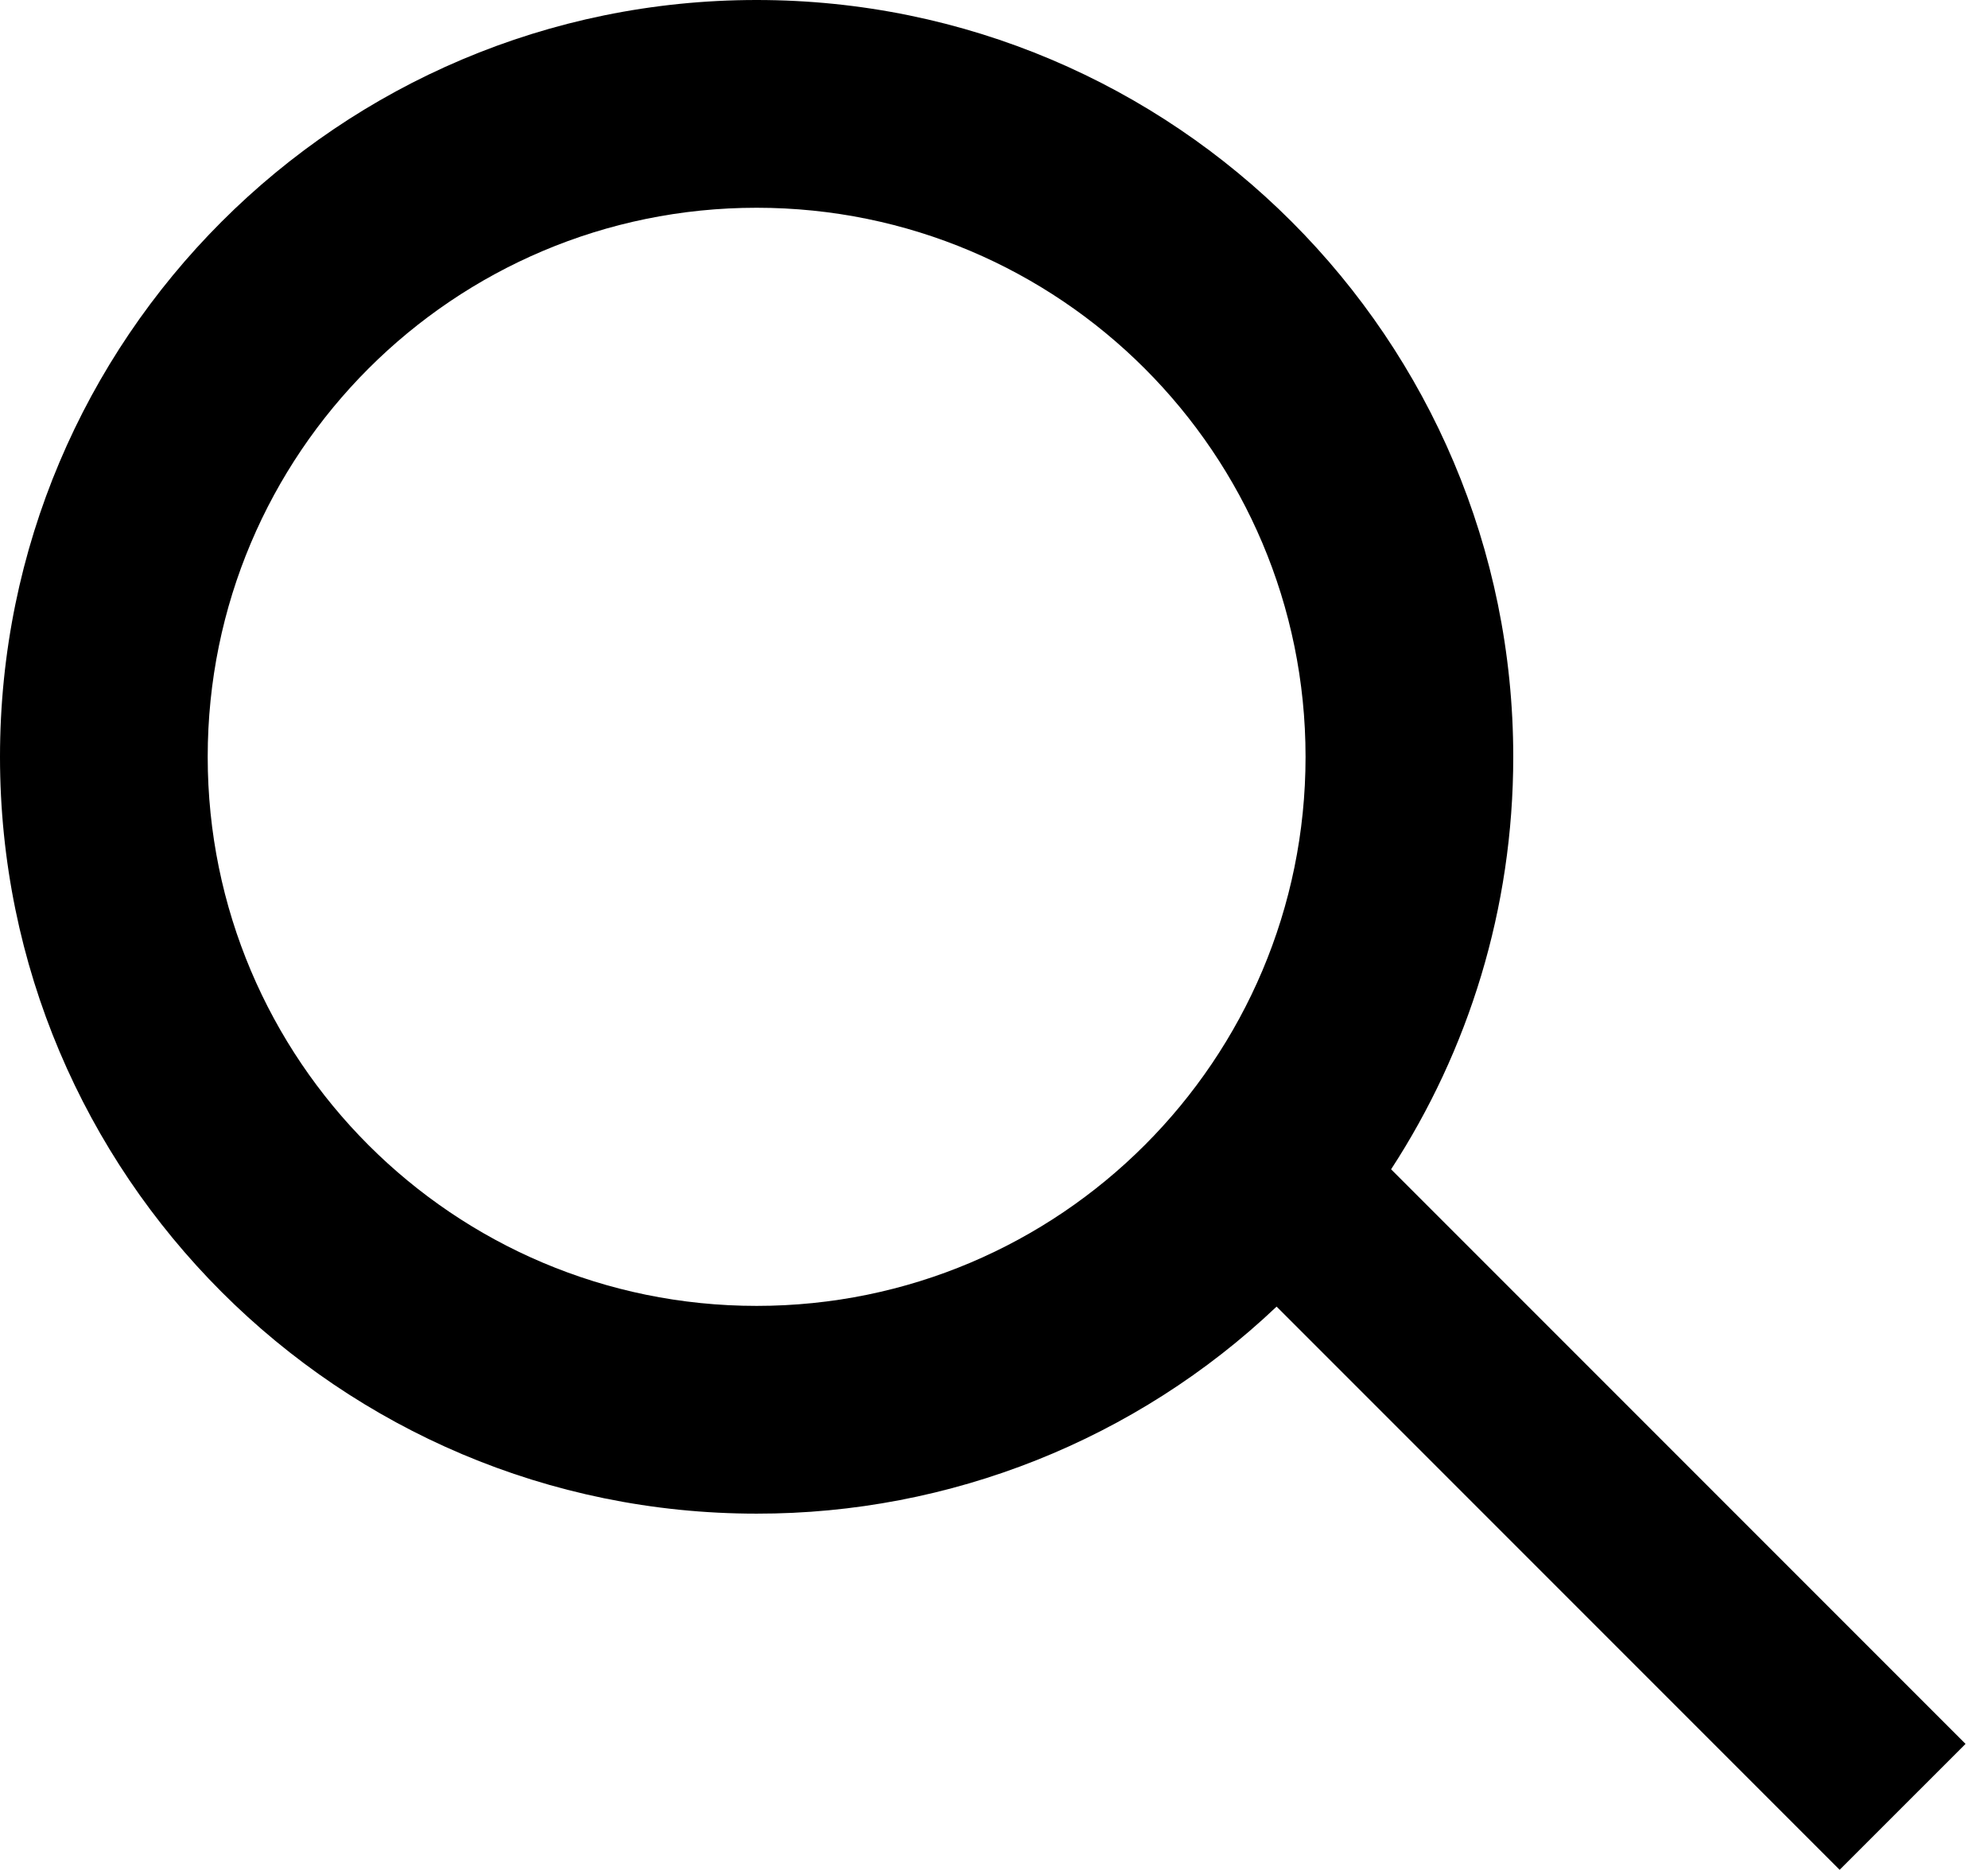
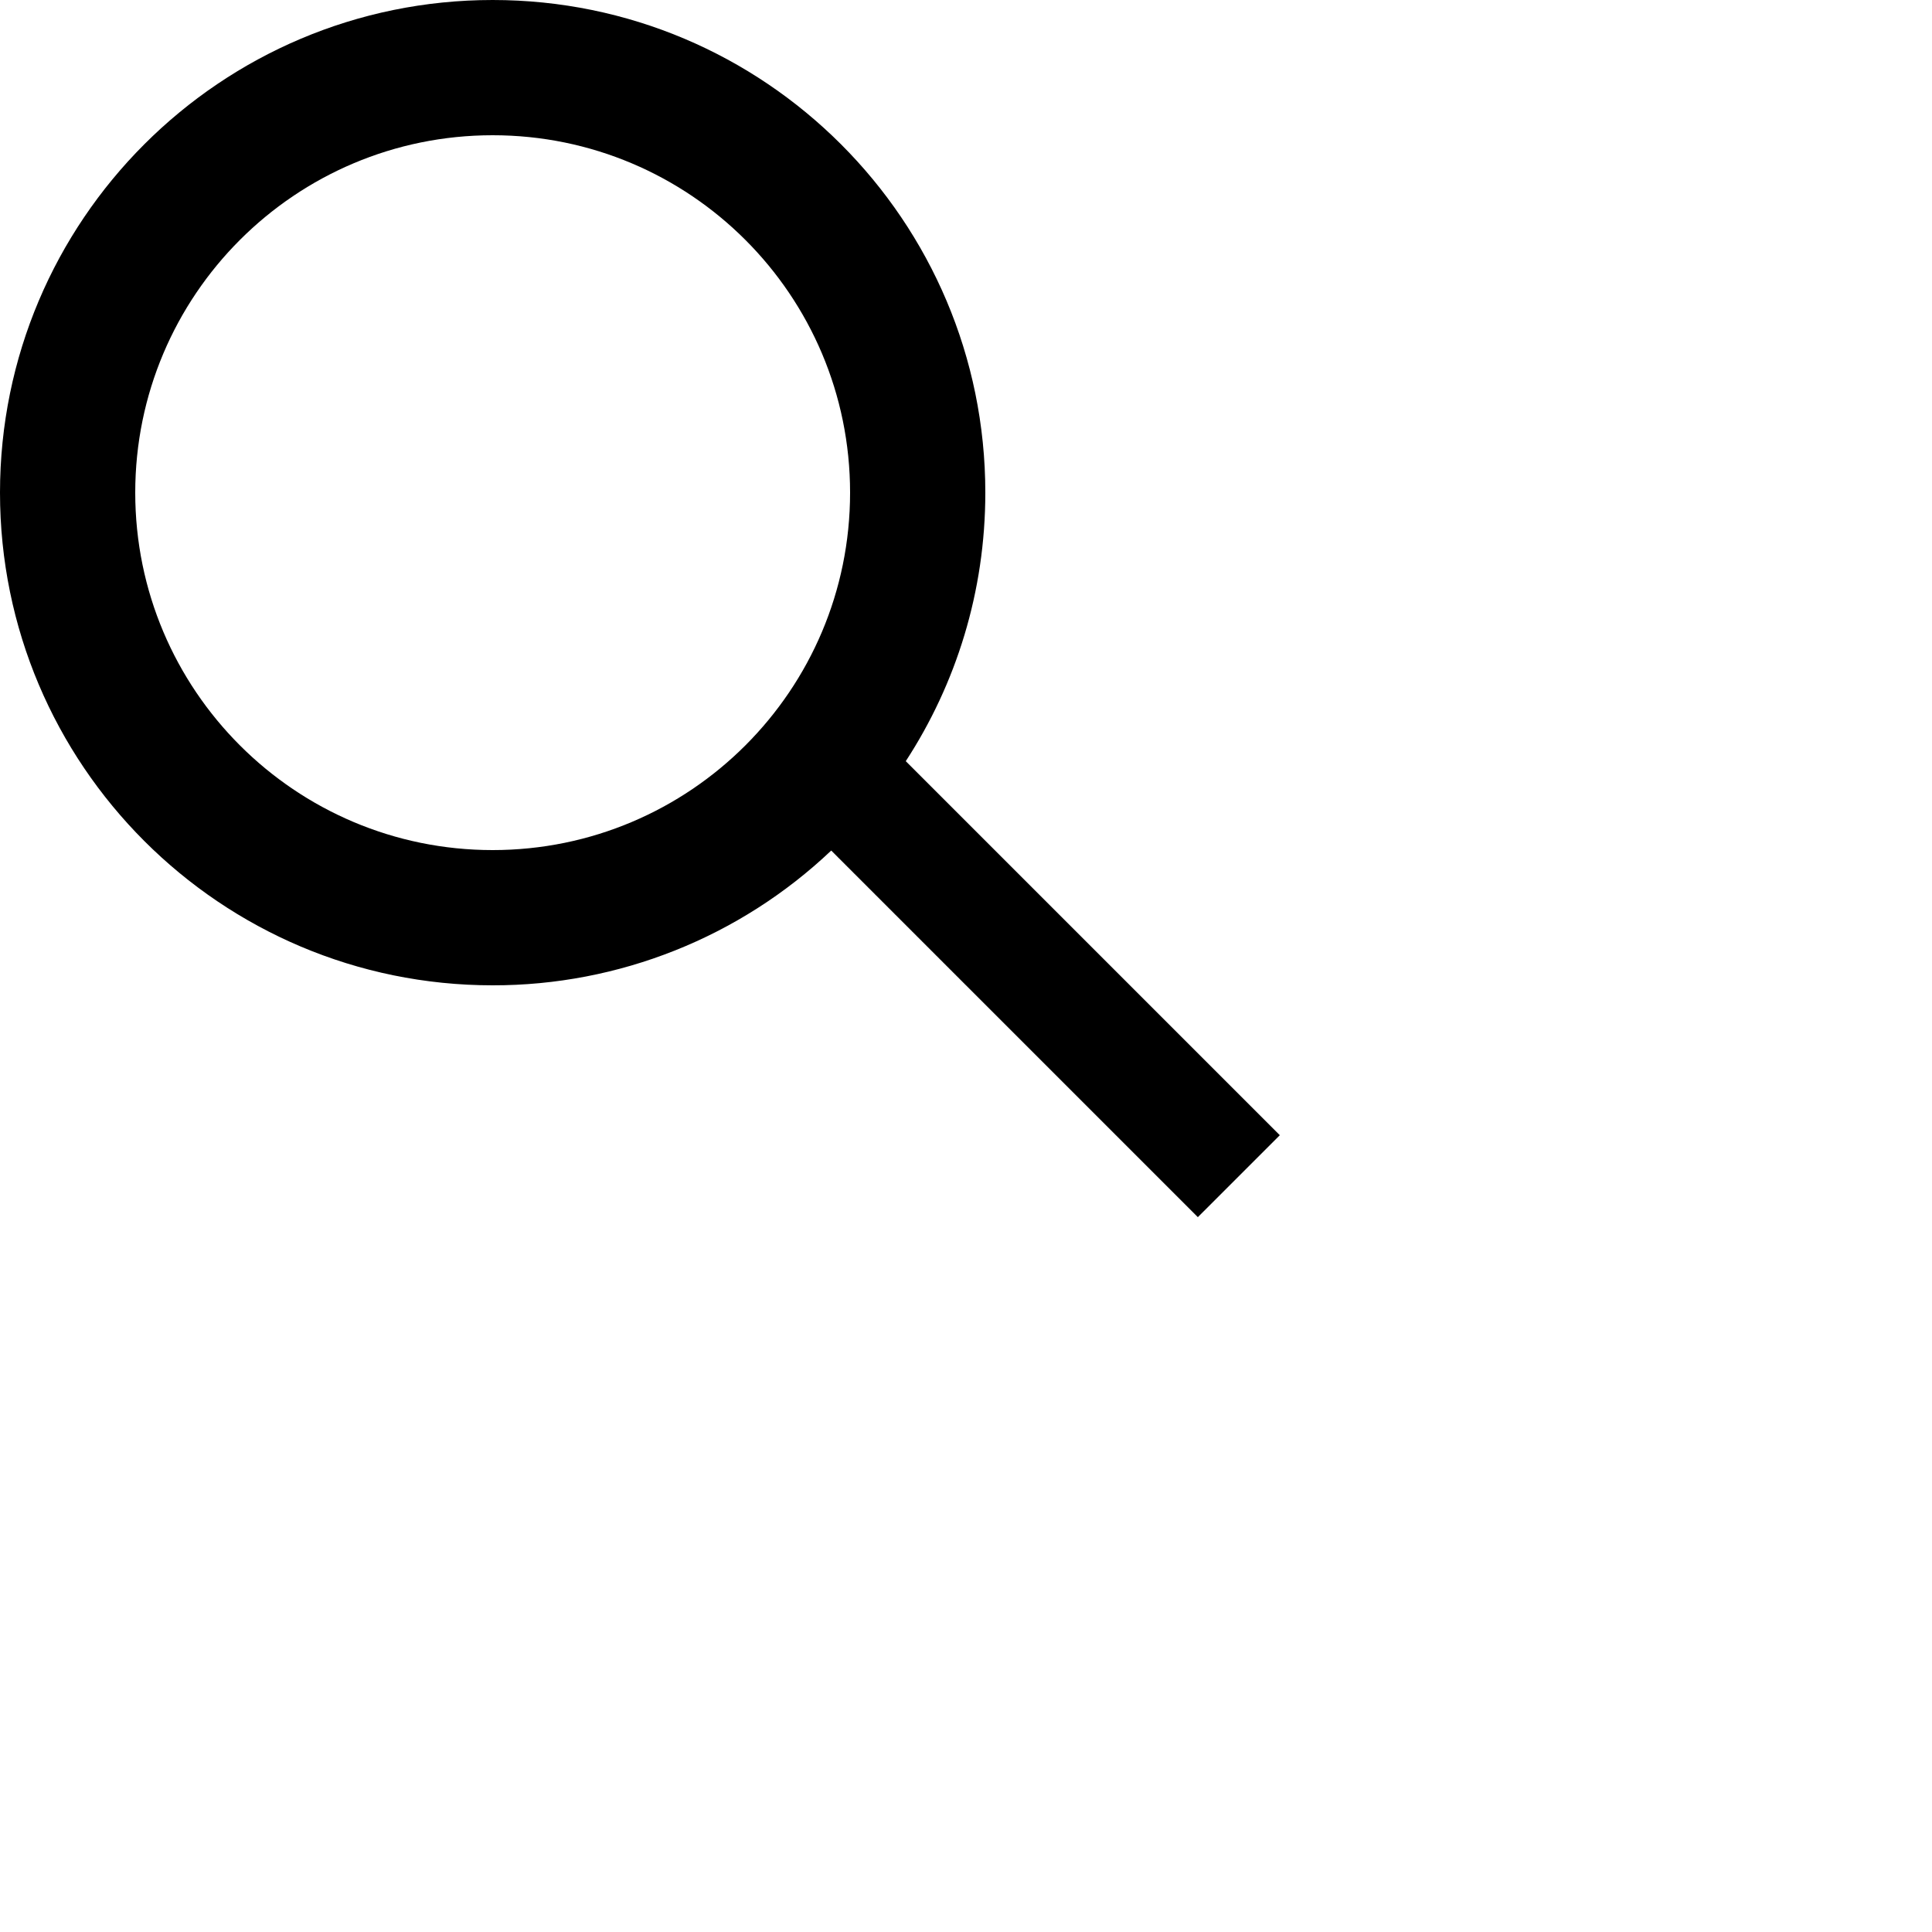
- <svg xmlns="http://www.w3.org/2000/svg" width="67" height="63" fill="none">
+ <svg xmlns="http://www.w3.org/2000/svg" viewBox="0 0 100 100" fill="none">
  <path fill-rule="evenodd" clip-rule="evenodd" d="M44 25.5C44 35.717 35.717 44 25.5 44S7 35.717 7 25.5 15.283 7 25.5 7 44 15.283 44 25.5zm-.976 18.524A25.412 25.412 0 0 1 25.5 51C11.417 51 0 39.583 0 25.5S11.417 0 25.5 0 51 11.417 51 25.5c0 5.127-1.513 9.9-4.117 13.898l19.36 19.36L62 63 43.024 44.024z" fill="#000" />
</svg>
